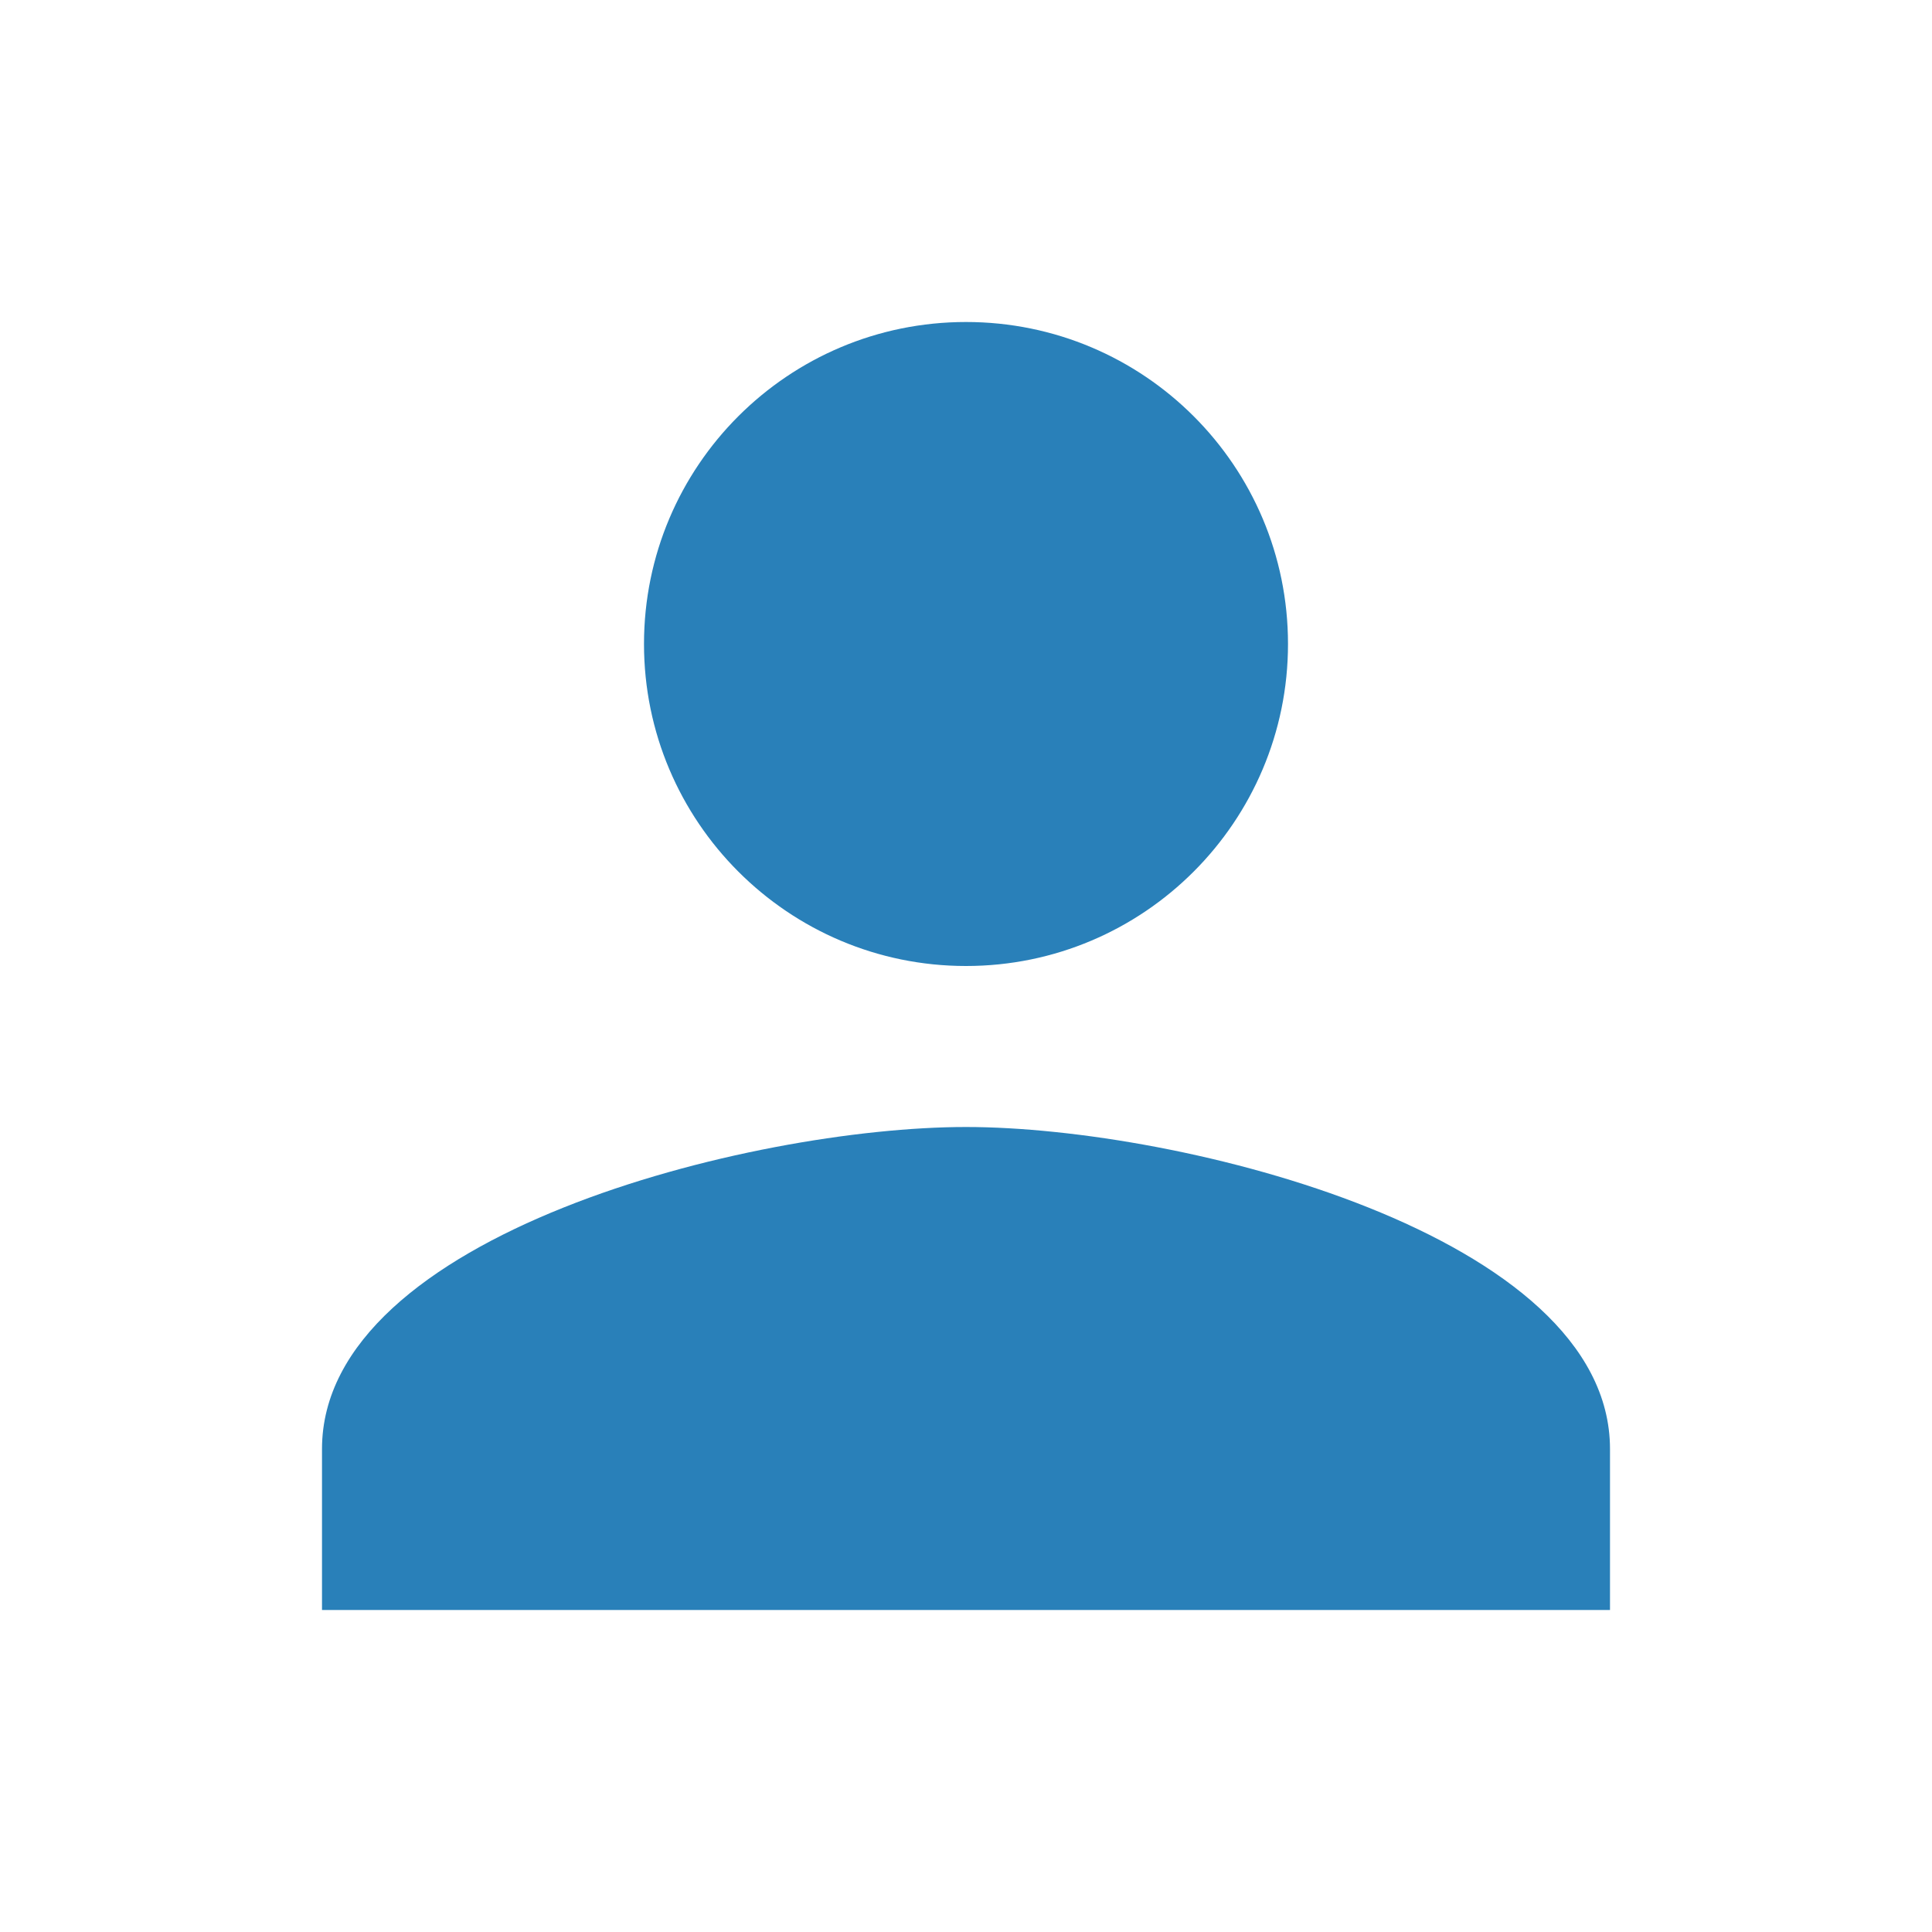
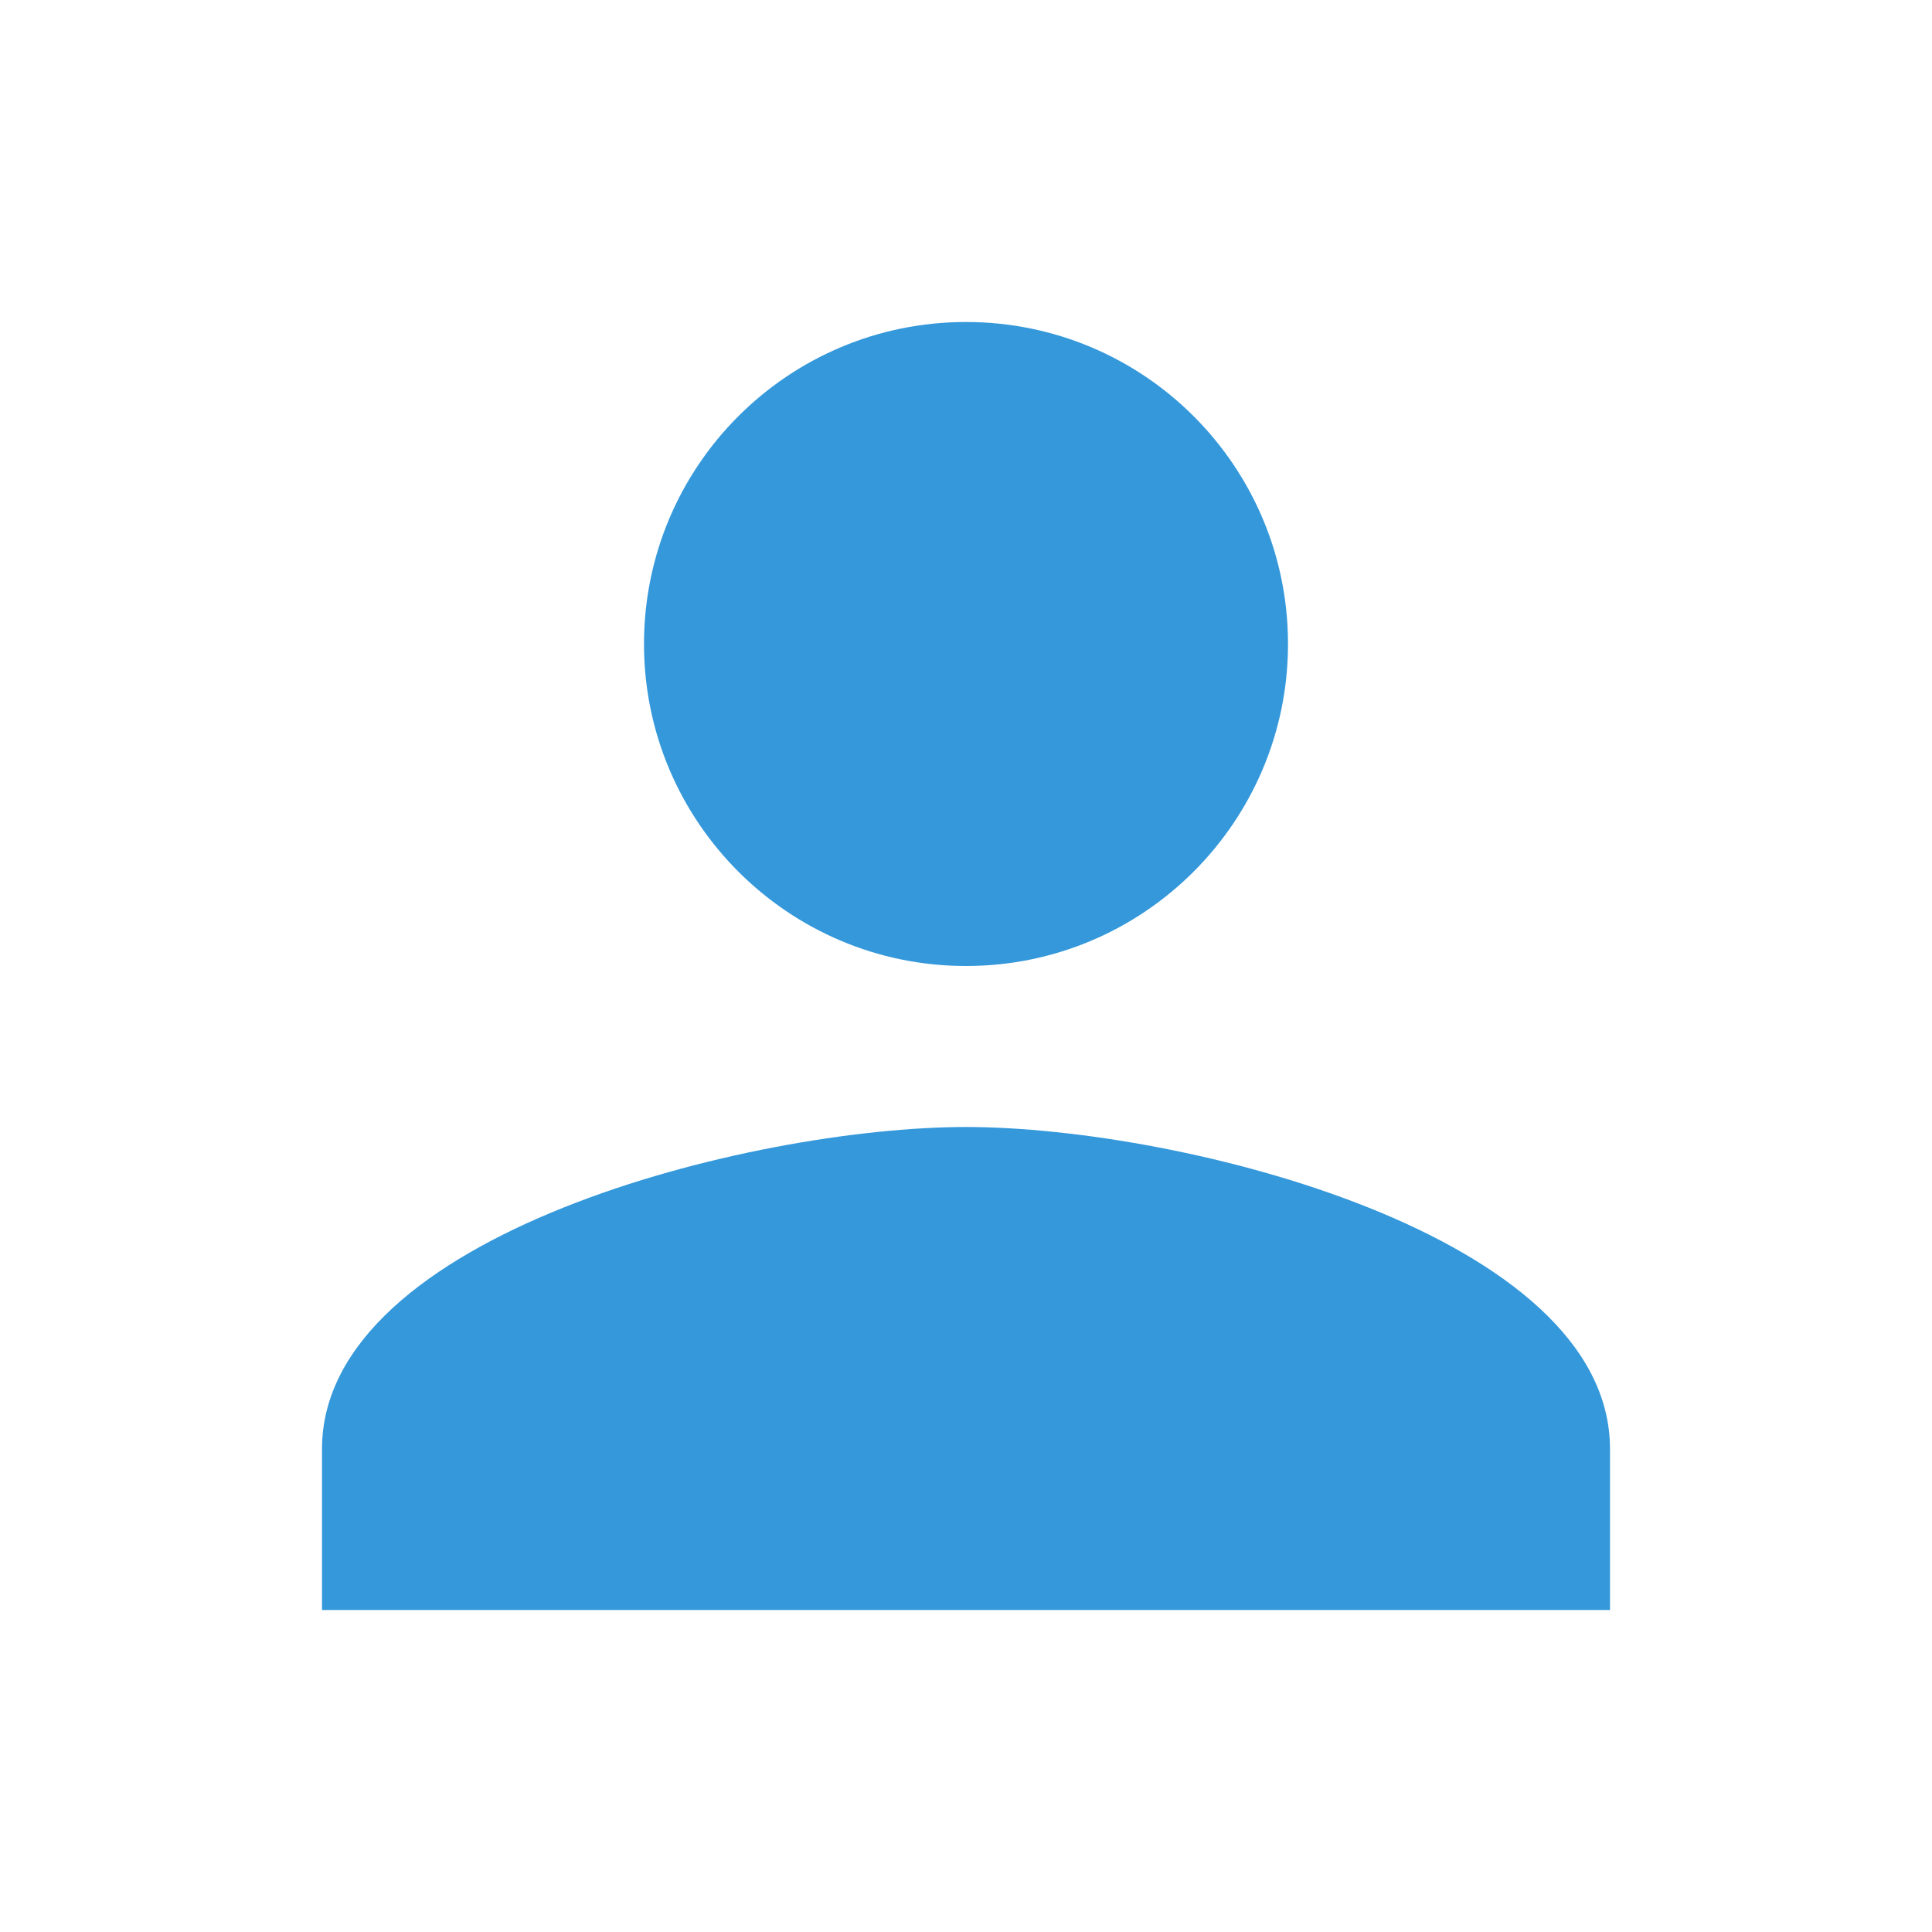
<svg xmlns="http://www.w3.org/2000/svg" width="48" height="48" viewBox="0 0 48 48">
-   <path d="M24 24c4.42 0 8-3.59 8-8 0-4.42-3.58-8-8-8s-8 3.58-8 8c0 4.41 3.58 8 8 8zm0 4c-5.33 0-16 2.67-16 8v4h32v-4c0-5.33-10.67-8-16-8z" fill="#2980b9" />
+   <path d="M24 24c4.42 0 8-3.59 8-8 0-4.42-3.58-8-8-8s-8 3.58-8 8c0 4.41 3.58 8 8 8zm0 4c-5.33 0-16 2.67-16 8v4h32v-4c0-5.33-10.67-8-16-8z" fill="#3498DB" />
</svg>
